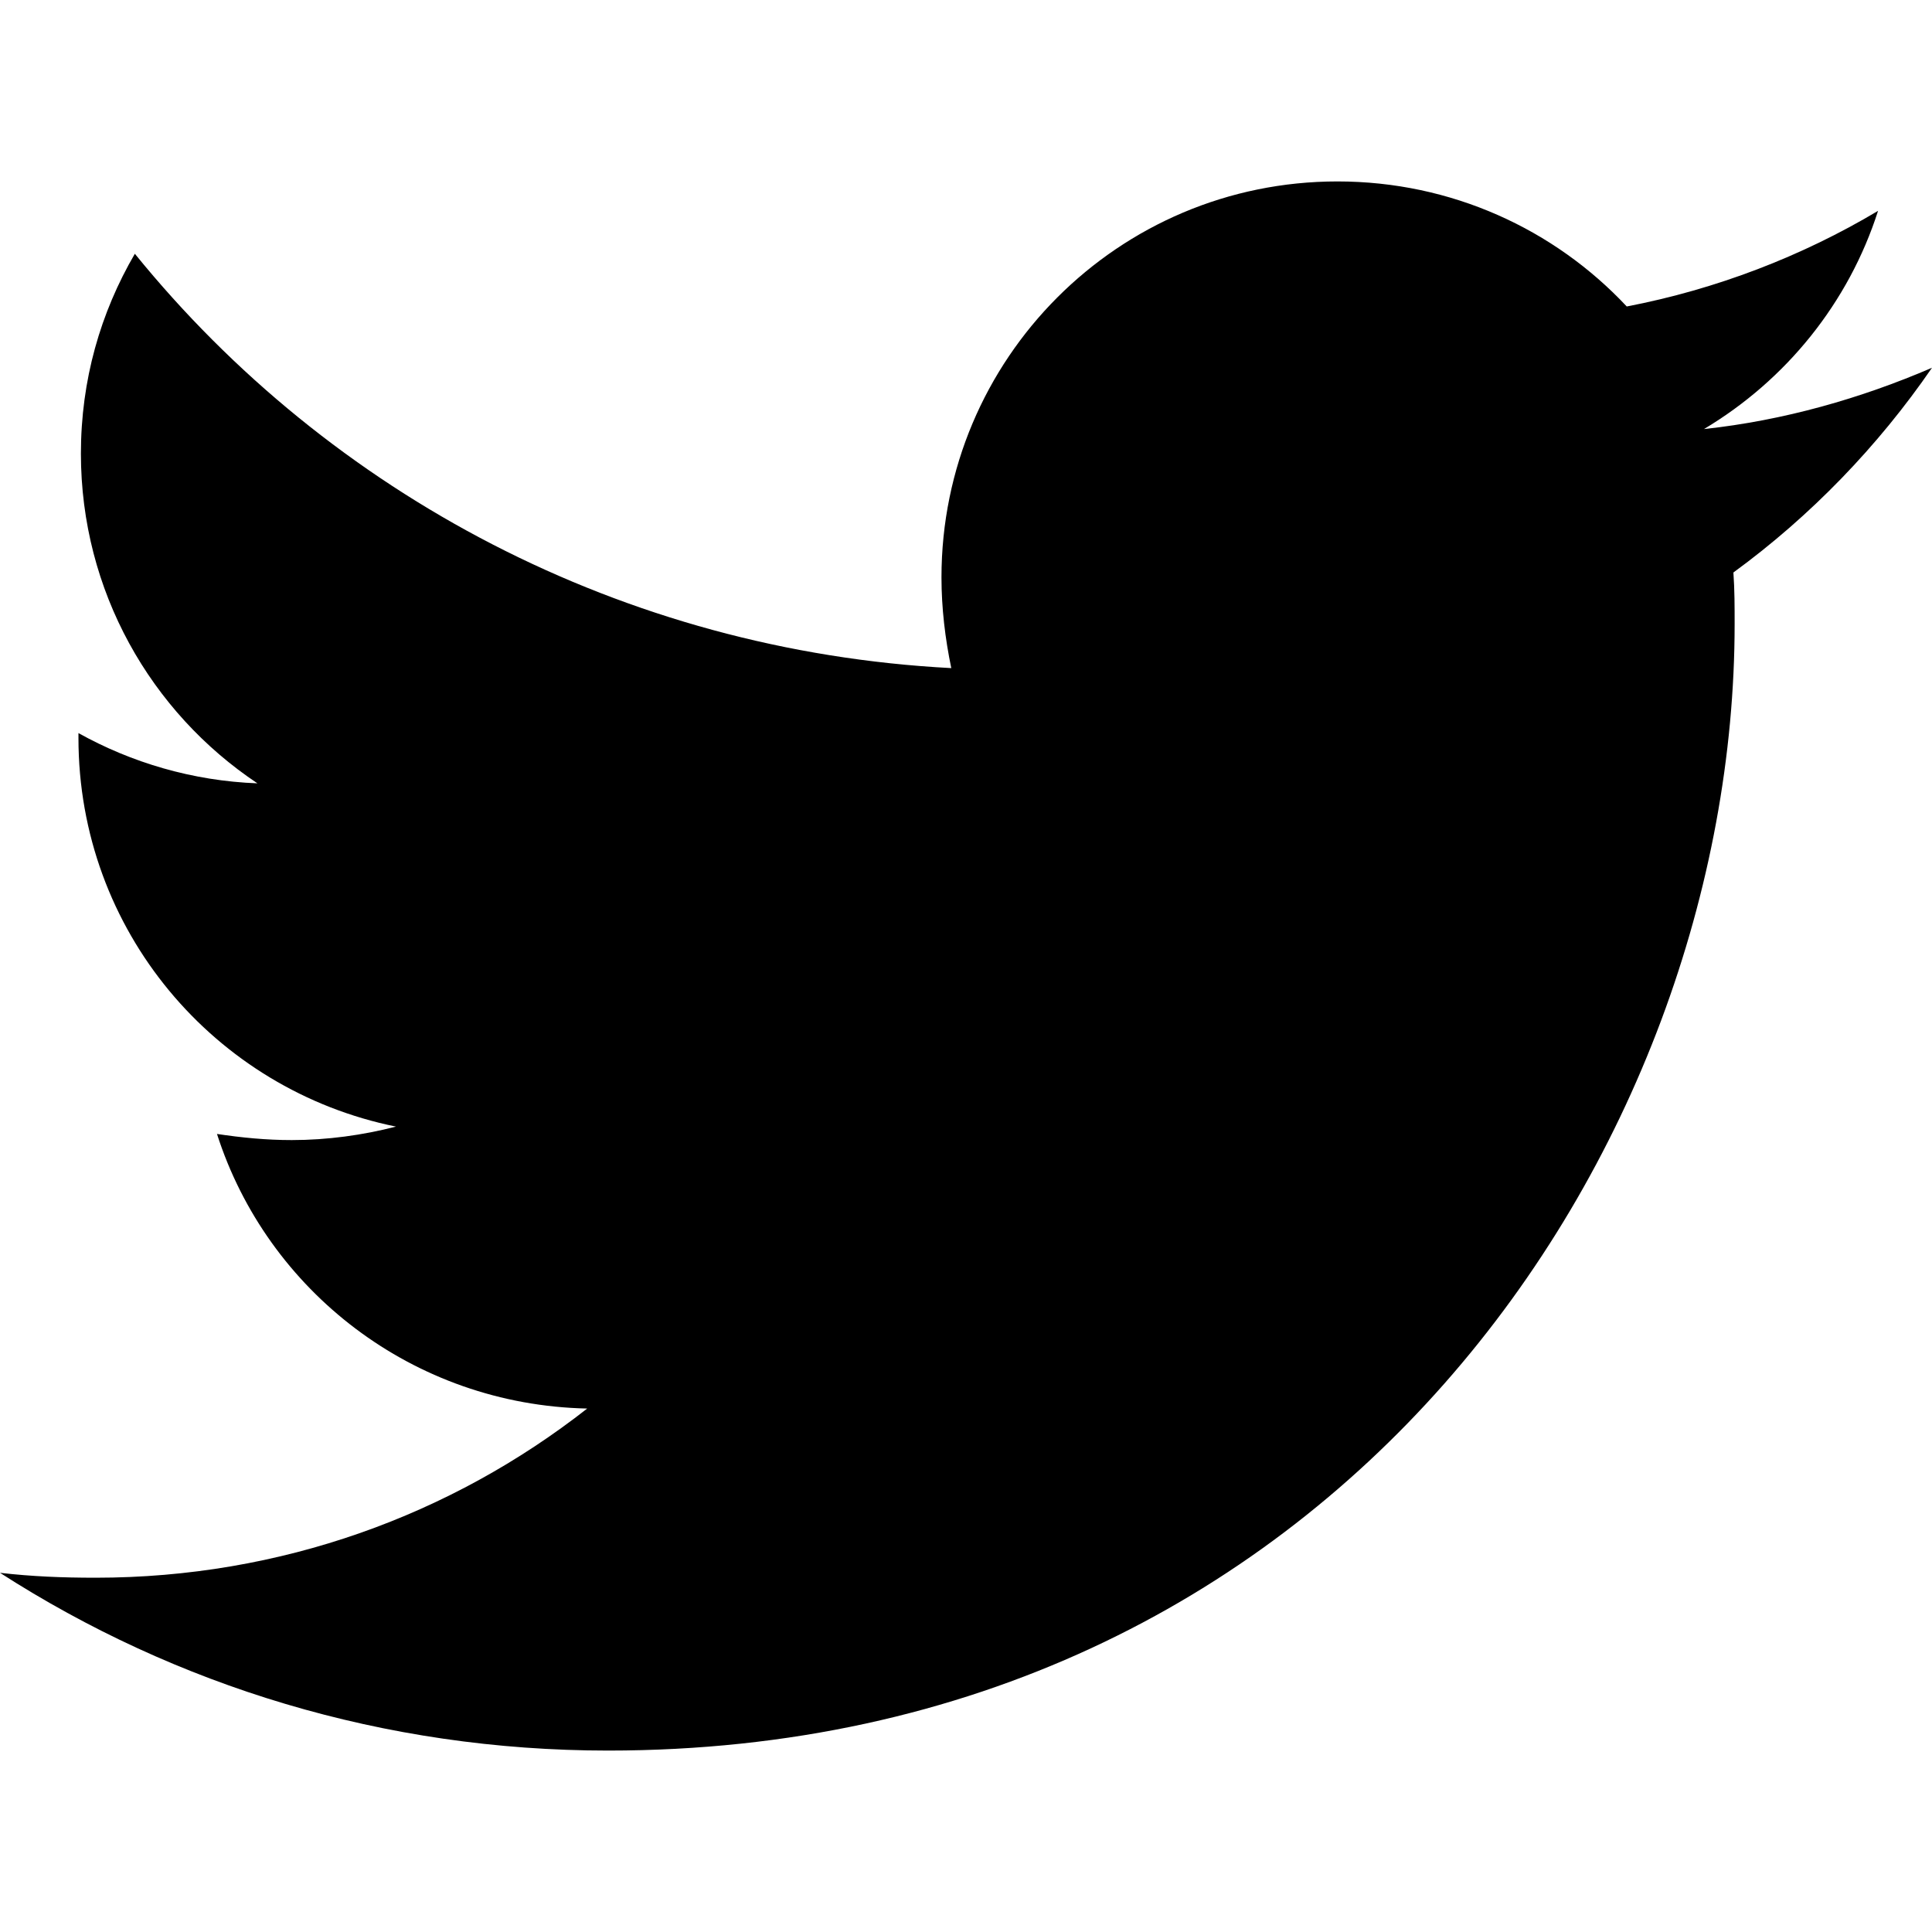
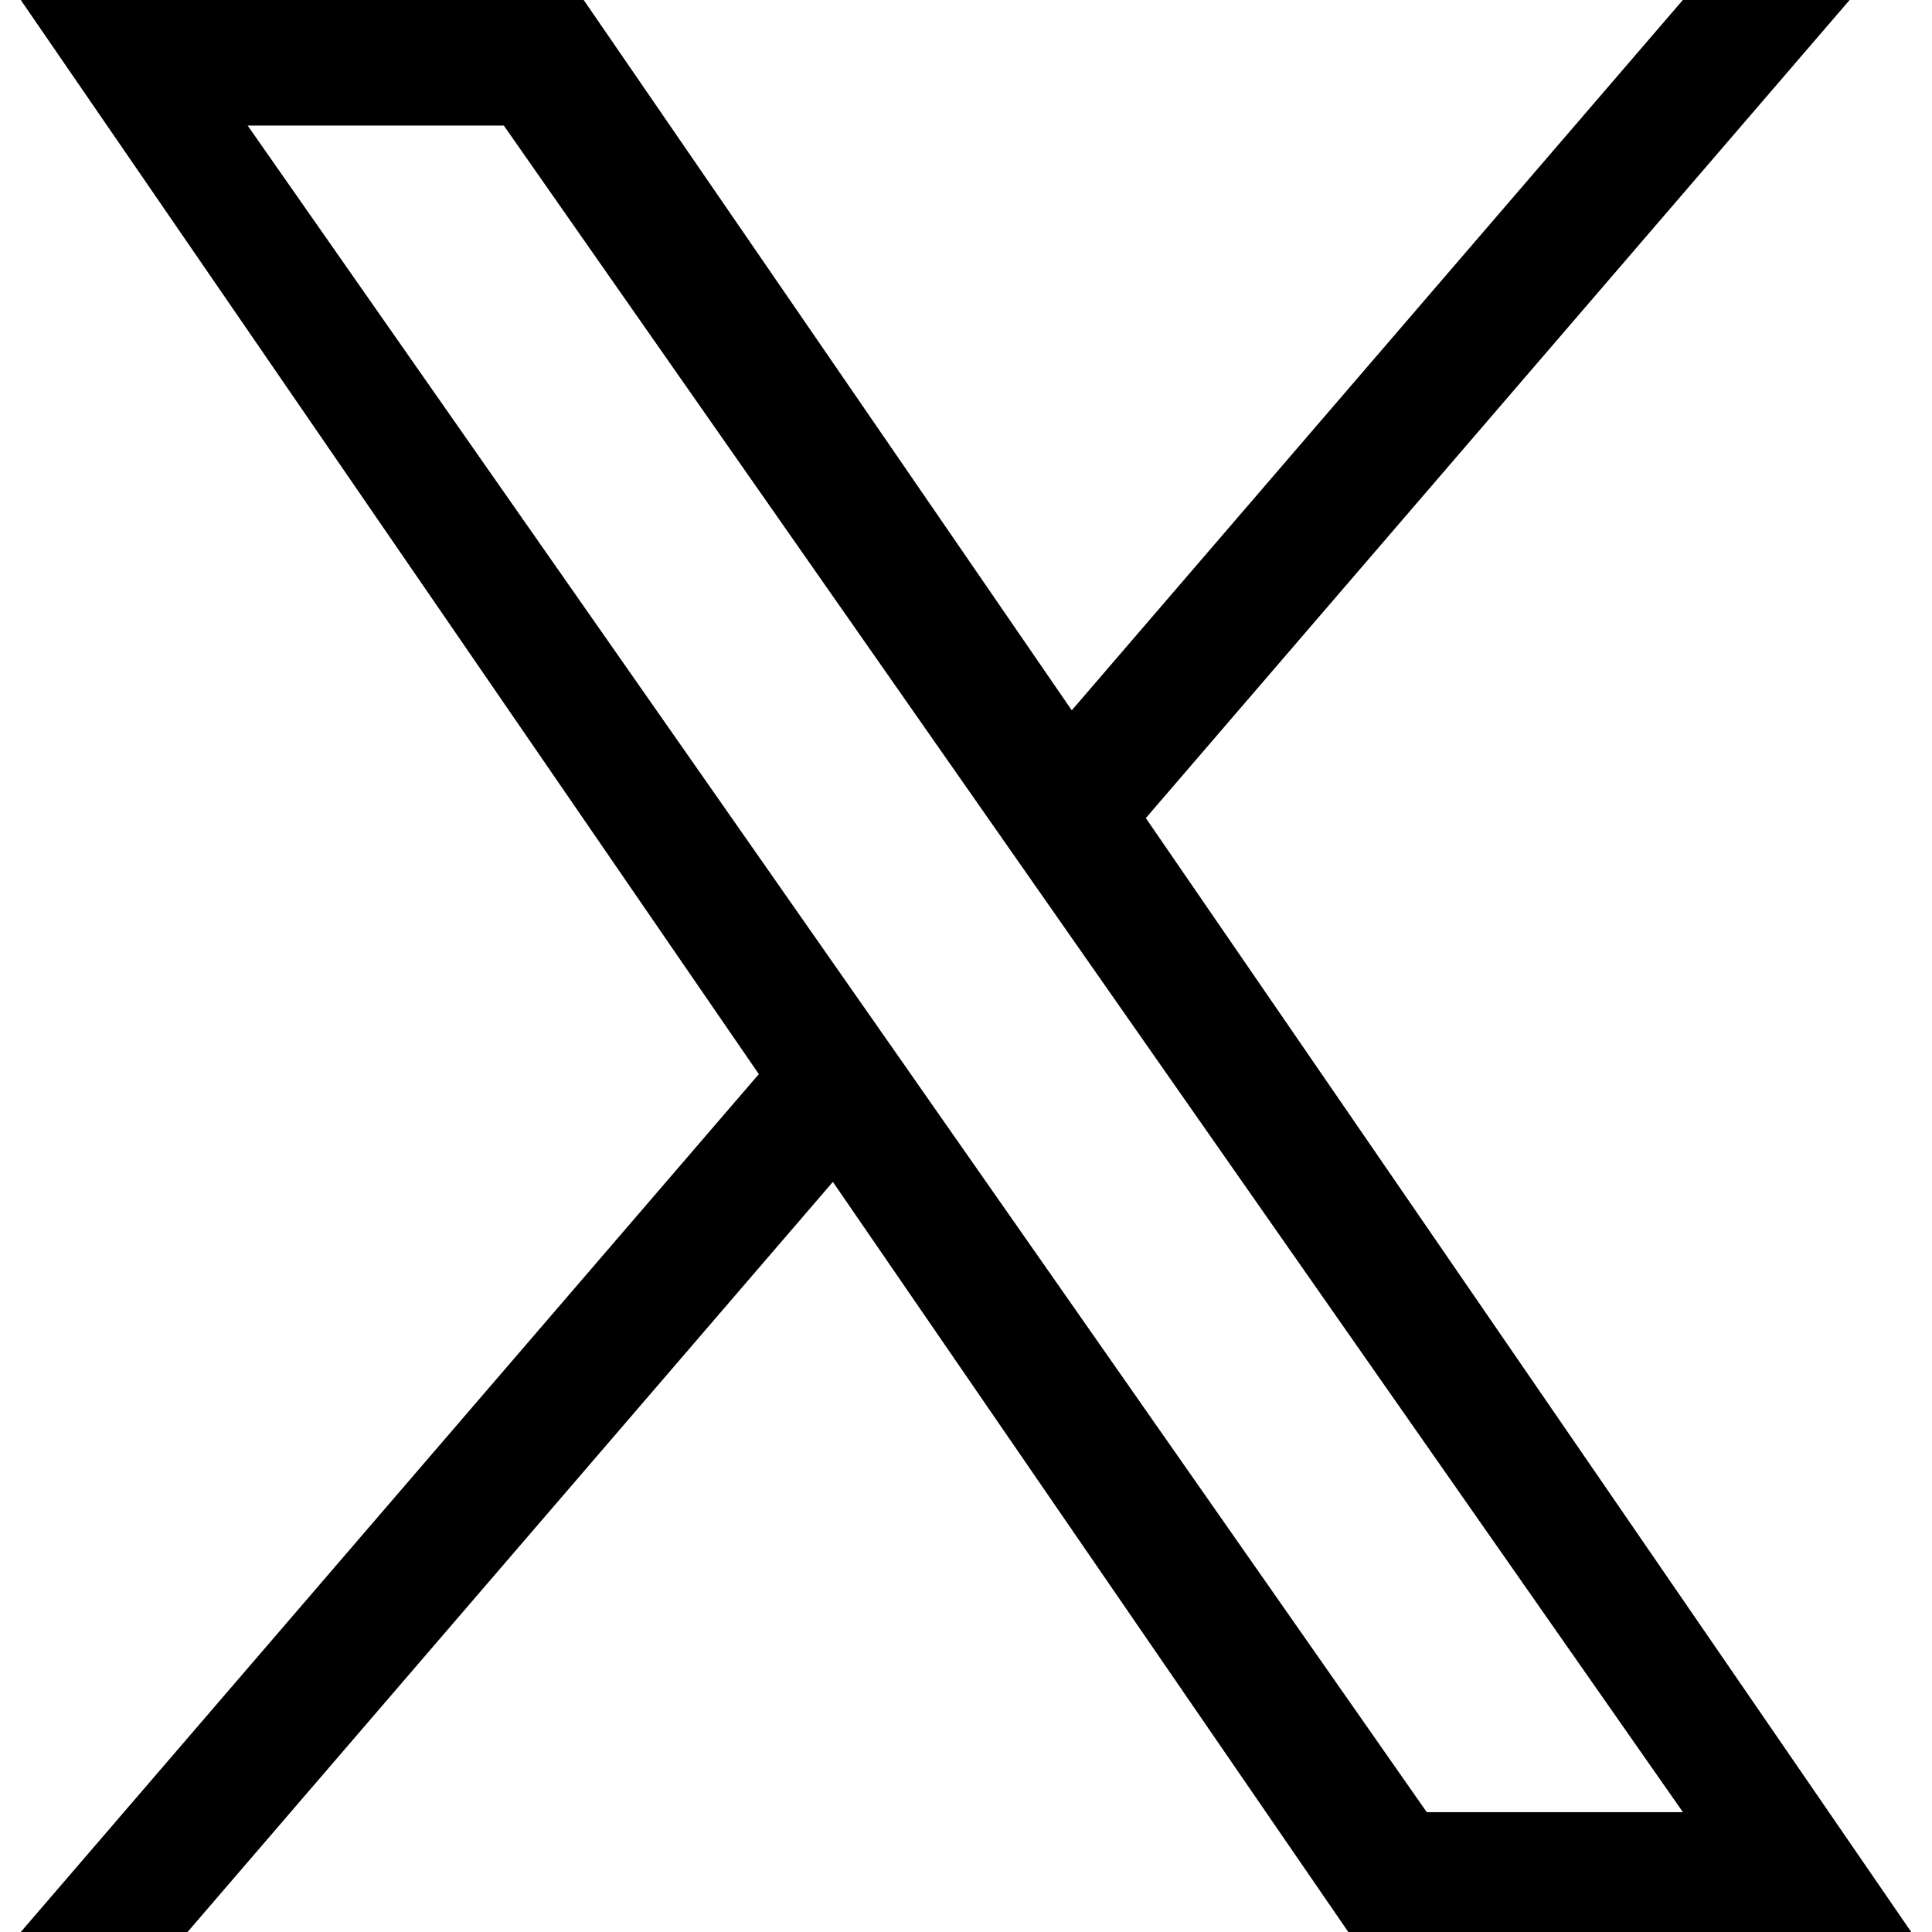
- <svg xmlns="http://www.w3.org/2000/svg" viewBox="0 0 512 512">
-   <path d="M459.37 151.716c.325 4.548.325 9.097.325 13.645 0 138.72-105.583 298.558-298.558 298.558-59.452 0-114.68-17.219-161.137-47.106 8.447.974 16.568 1.299 25.34 1.299 49.055 0 94.213-16.568 130.274-44.832-46.132-.975-84.792-31.188-98.112-72.772 6.498.974 12.995 1.624 19.818 1.624 9.421 0 18.843-1.3 27.614-3.573-48.081-9.747-84.143-51.98-84.143-102.985v-1.299c13.969 7.797 30.214 12.67 47.431 13.319-28.264-18.843-46.781-51.005-46.781-87.391 0-19.492 5.197-37.36 14.294-52.954 51.655 63.675 129.3 105.258 216.365 109.807-1.624-7.797-2.599-15.918-2.599-24.04 0-57.828 46.782-104.934 104.934-104.934 30.213 0 57.502 12.67 76.67 33.137 23.715-4.548 46.456-13.32 66.599-25.34-7.798 24.366-24.366 44.833-46.132 57.827 21.117-2.273 41.584-8.122 60.426-16.243-14.292 20.791-32.161 39.308-52.628 54.253z" />
+ <svg xmlns="http://www.w3.org/2000/svg" enable-background="new 0 0 1226.37 1226.37" viewBox="0 0 1226.37 1226.37">
+   <path d="m727.348 519.284 446.727-519.284h-105.86l-387.893 450.887-309.809-450.887h-357.328l468.492 681.821-468.492 544.549h105.866l409.625-476.152 327.181 476.152h357.328l-485.863-707.086zm-144.998 168.544-47.468-67.894-377.686-540.24h162.604l304.797 435.991 47.468 67.894 396.2 566.721h-162.604l-323.311-462.446z" />
</svg>
